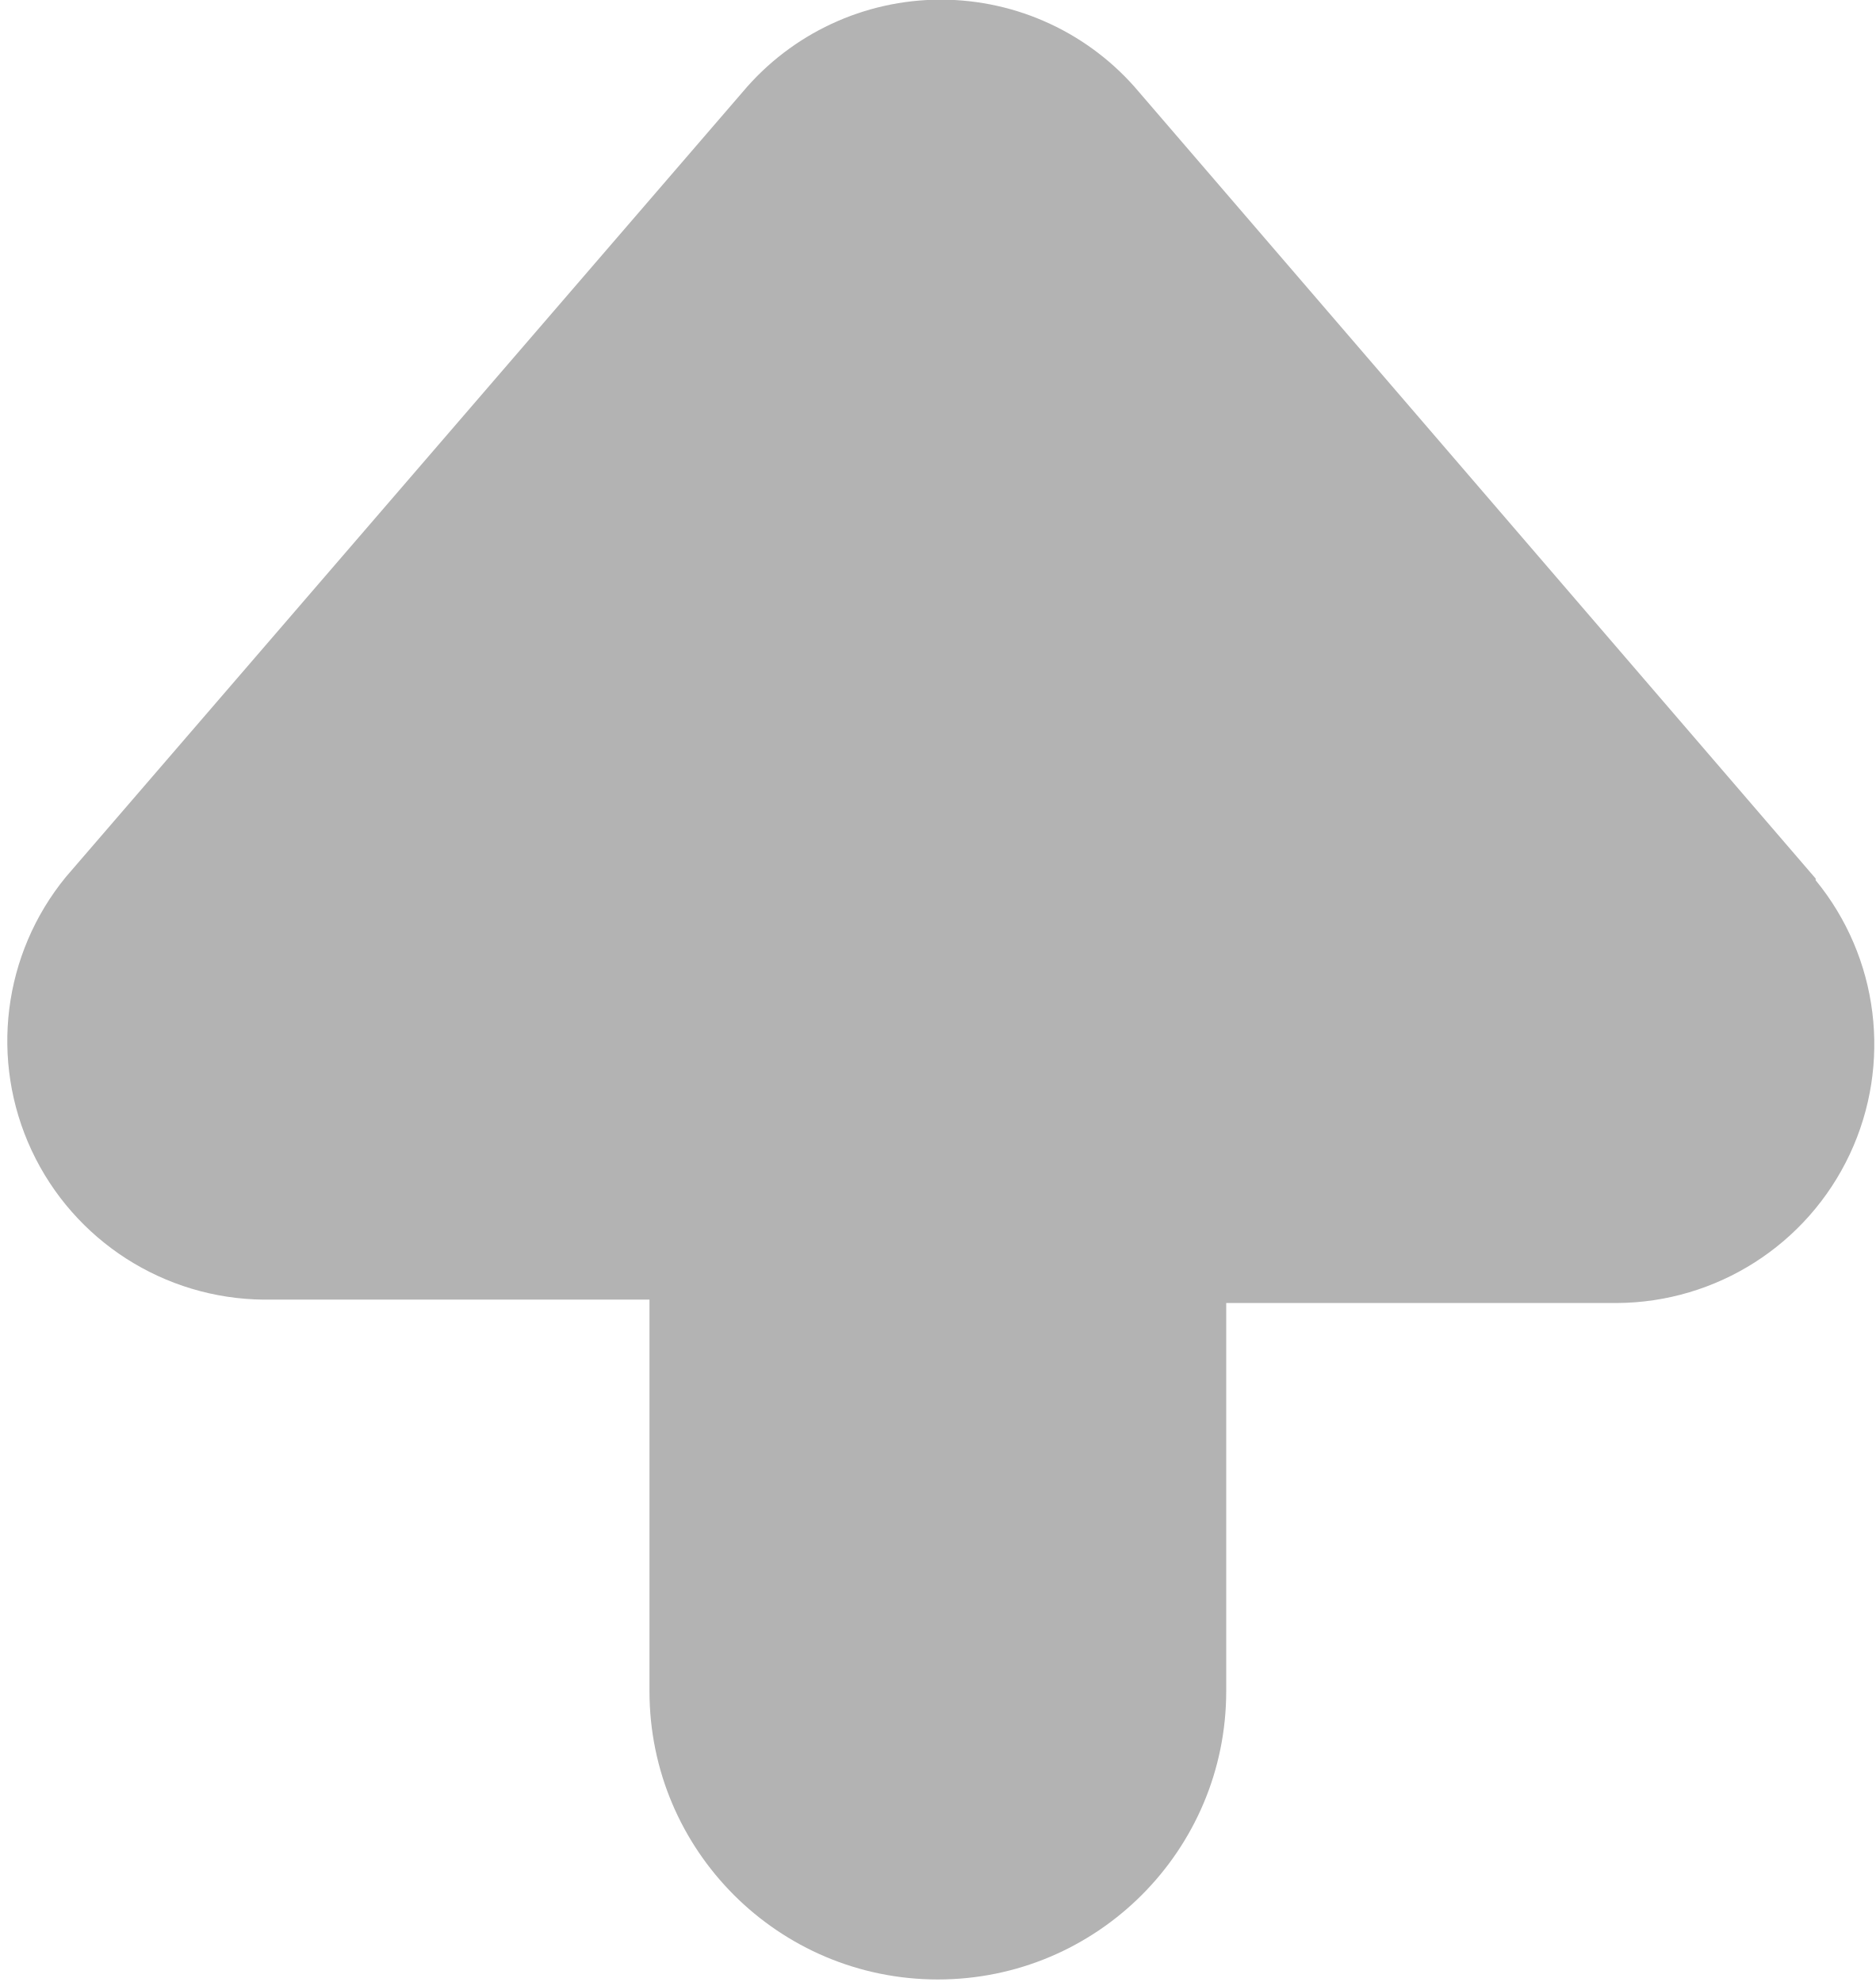
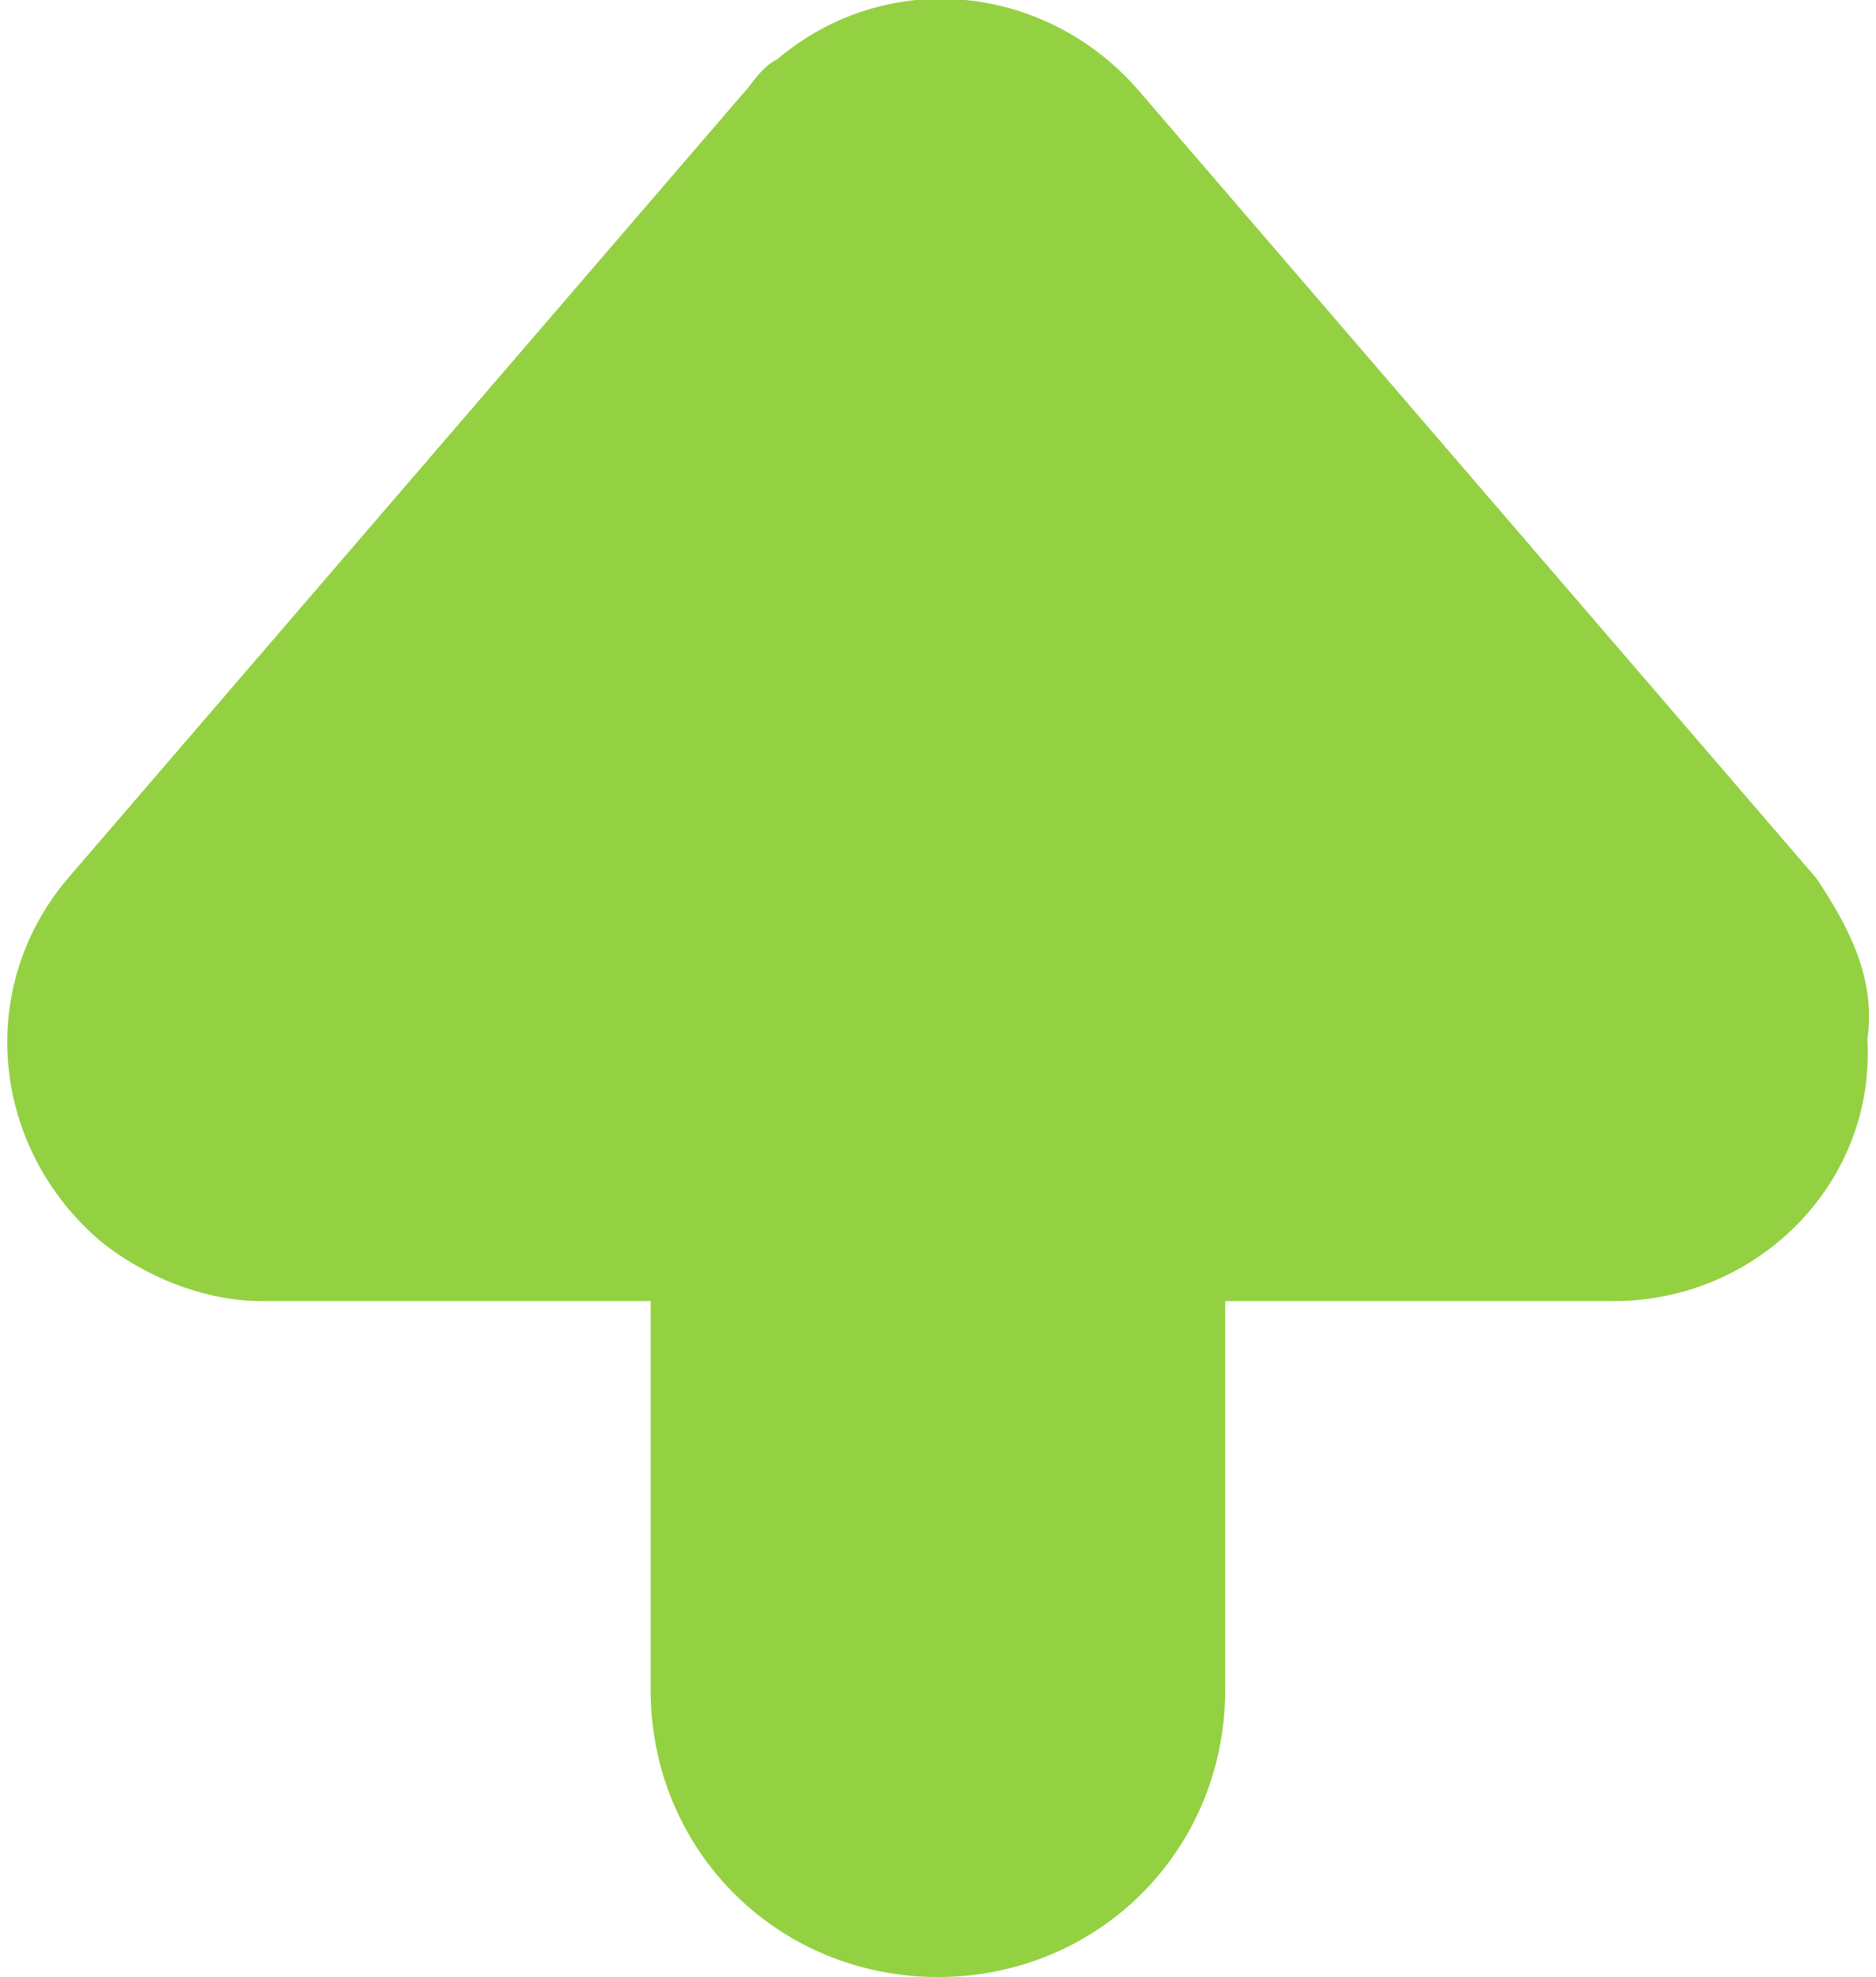
- <svg xmlns="http://www.w3.org/2000/svg" id="Layer_1" data-name="Layer 1" viewBox="0 0 22.18 23.44">
-   <defs>
-     <style>.cls-1{fill:#b3b3b3;}</style>
-   </defs>
-   <path class="cls-1" d="M21.47,10.39l-8-9.3a3.06,3.06,0,0,0-4.69,0l-8,9.28a3.06,3.06,0,0,0,2.34,5H7.68V20a3.41,3.41,0,1,0,6.82,0V15.41h4.62a3.06,3.06,0,0,0,2.35-5Z" />
+ <svg xmlns="http://www.w3.org/2000/svg" version="1.1" id="Layer_1" x="0px" y="0px" viewBox="0 0 22.2 23.4" style="enable-background:new 0 0 22.2 23.4;" xml:space="preserve">
+   <style type="text/css">
+ 	.st0{fill:#94D142;}
+ </style>
+   <path class="st0" d="M21.5,10.4l-8-9.3c-1.1-1.3-3-1.5-4.3-0.4C9,0.8,8.9,1,8.8,1.1l-8,9.3c-1.1,1.3-0.9,3.2,0.4,4.3  c0.5,0.4,1.2,0.7,1.9,0.7h4.6V20c0,1.9,1.5,3.4,3.4,3.4s3.4-1.5,3.4-3.4l0,0v-4.6h4.6c1.7,0,3.1-1.4,3-3.1  C22.2,11.6,21.9,11,21.5,10.4L21.5,10.4z" />
</svg>
